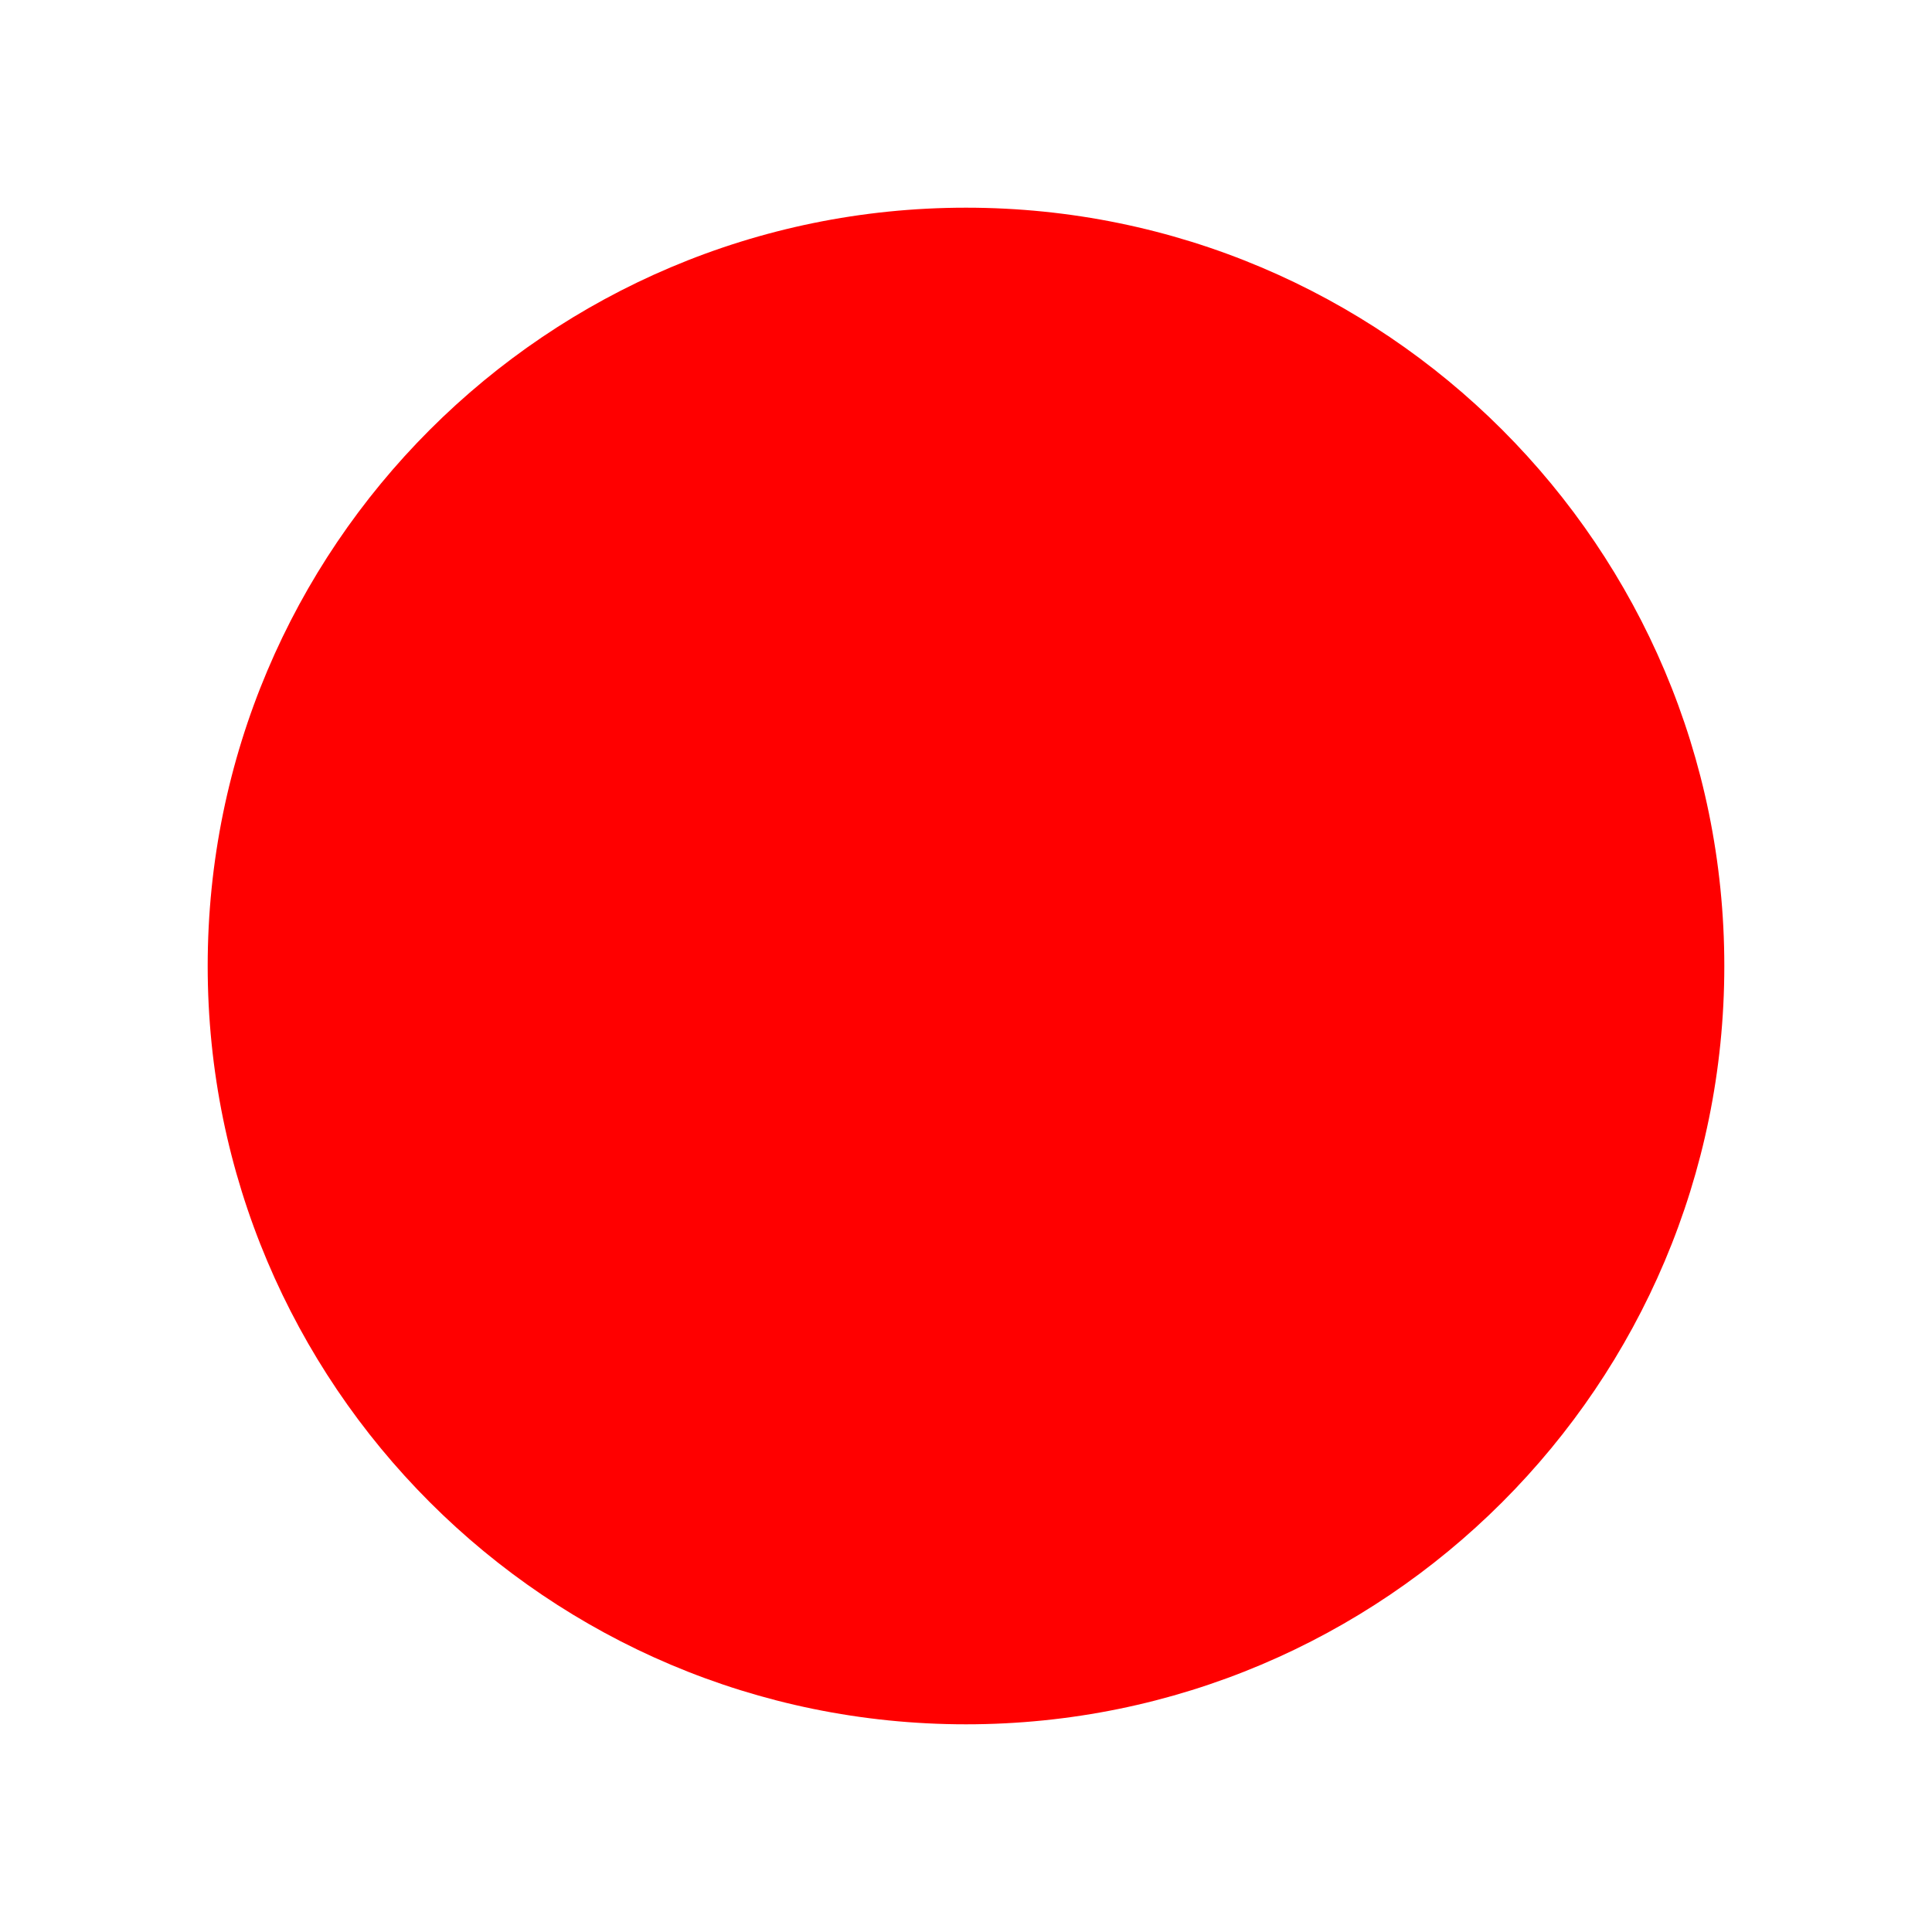
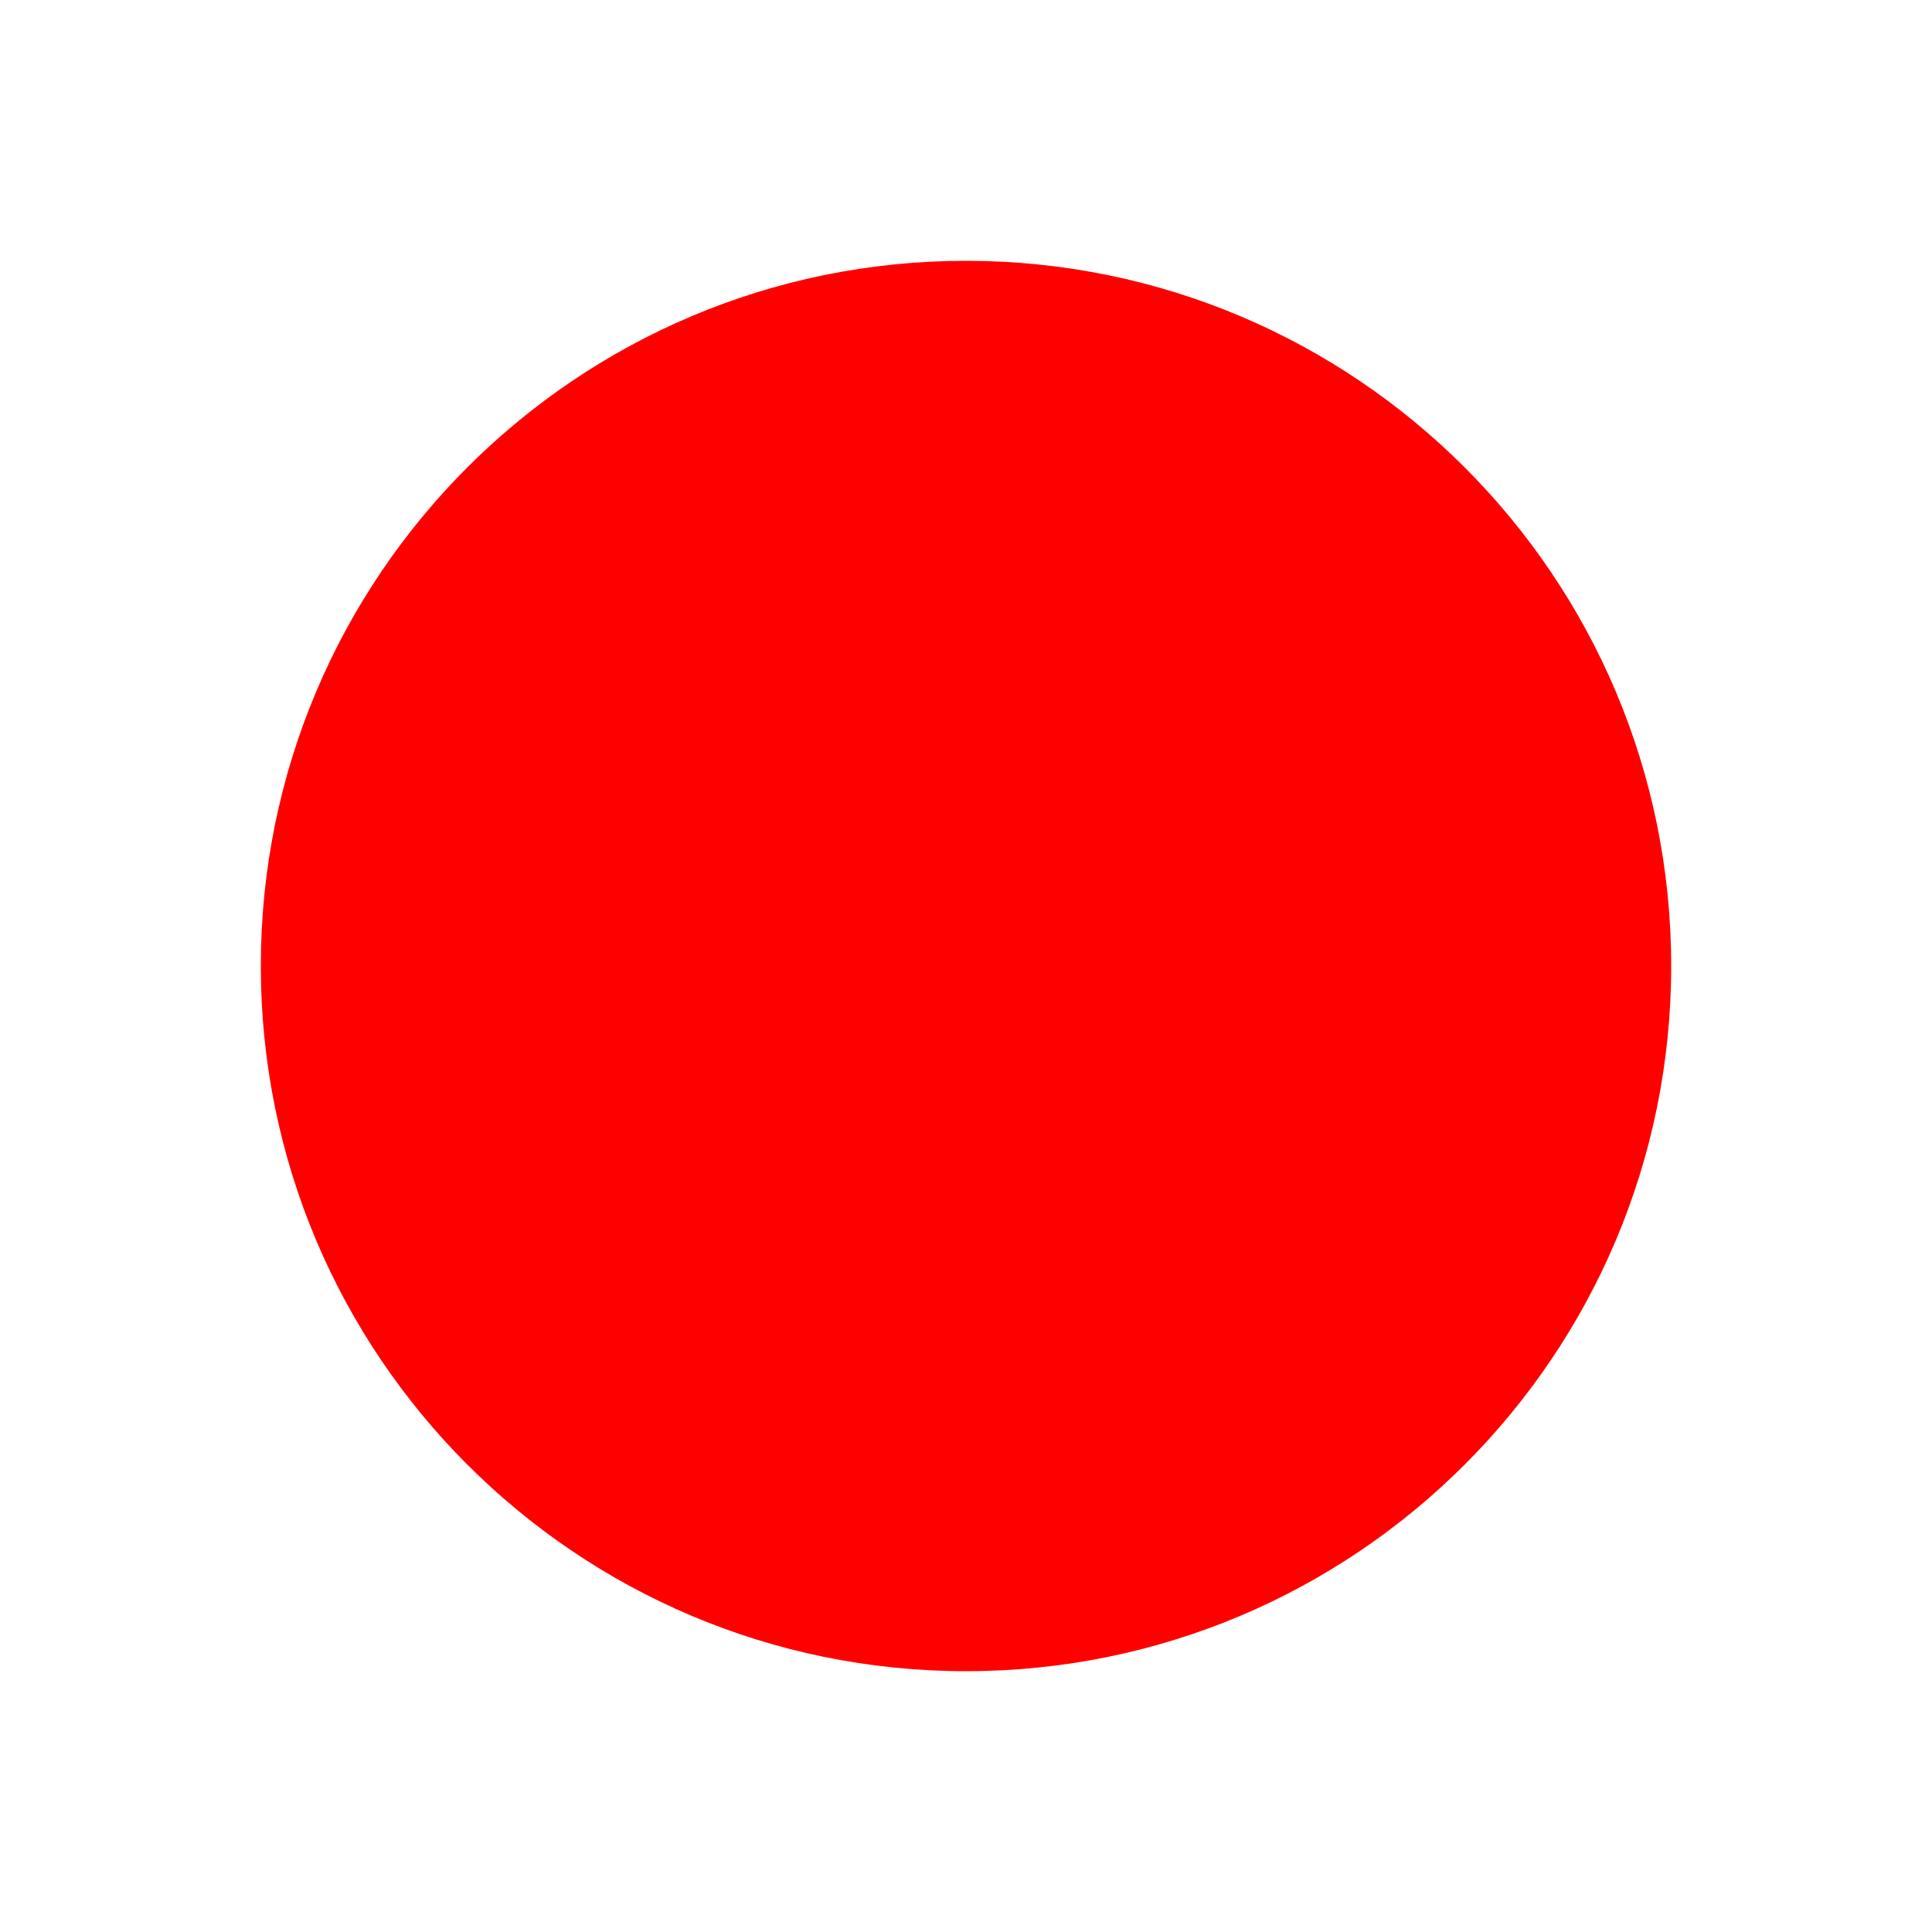
<svg xmlns="http://www.w3.org/2000/svg" version="1.1" id="Layer_2" x="0px" y="0px" width="100px" height="100px" viewBox="0 0 100 100" enable-background="new 0 0 100 100" xml:space="preserve">
-   <circle fill="#FF0000" cx="50" cy="50" r="39.25" />
+   <circle fill="#FF0000" cx="50" cy="50" r="36.5" />
</svg>
